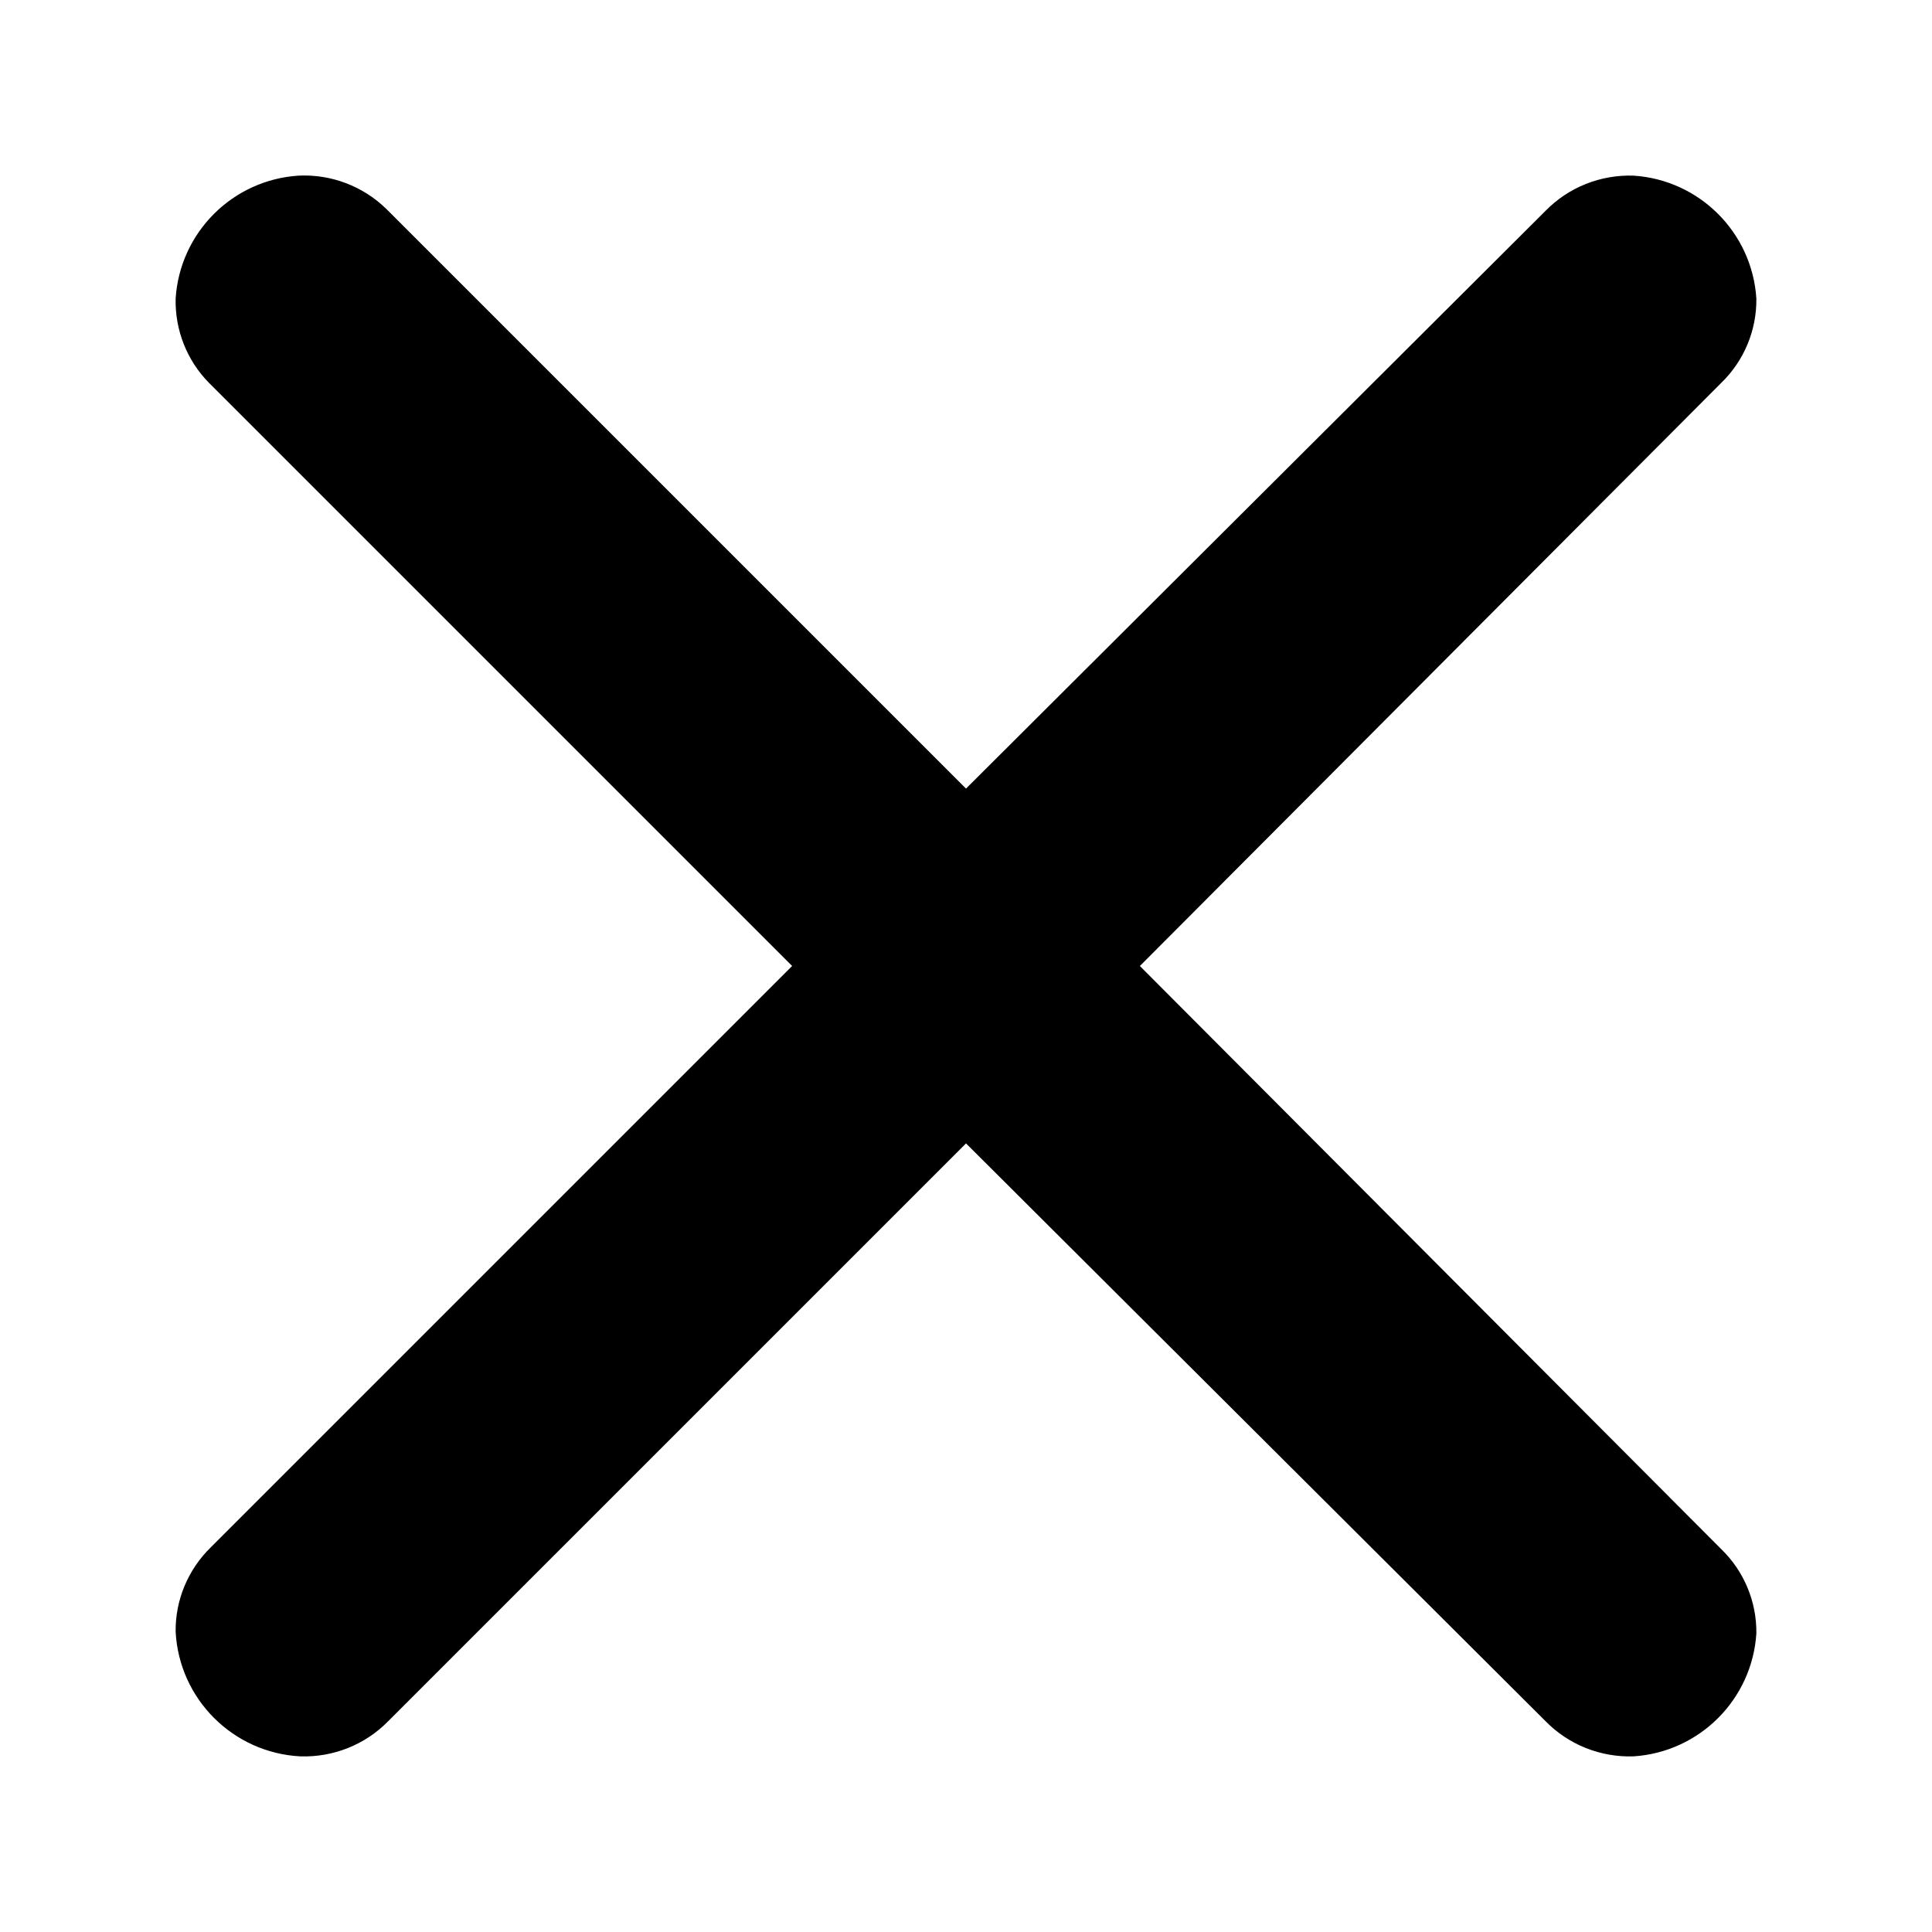
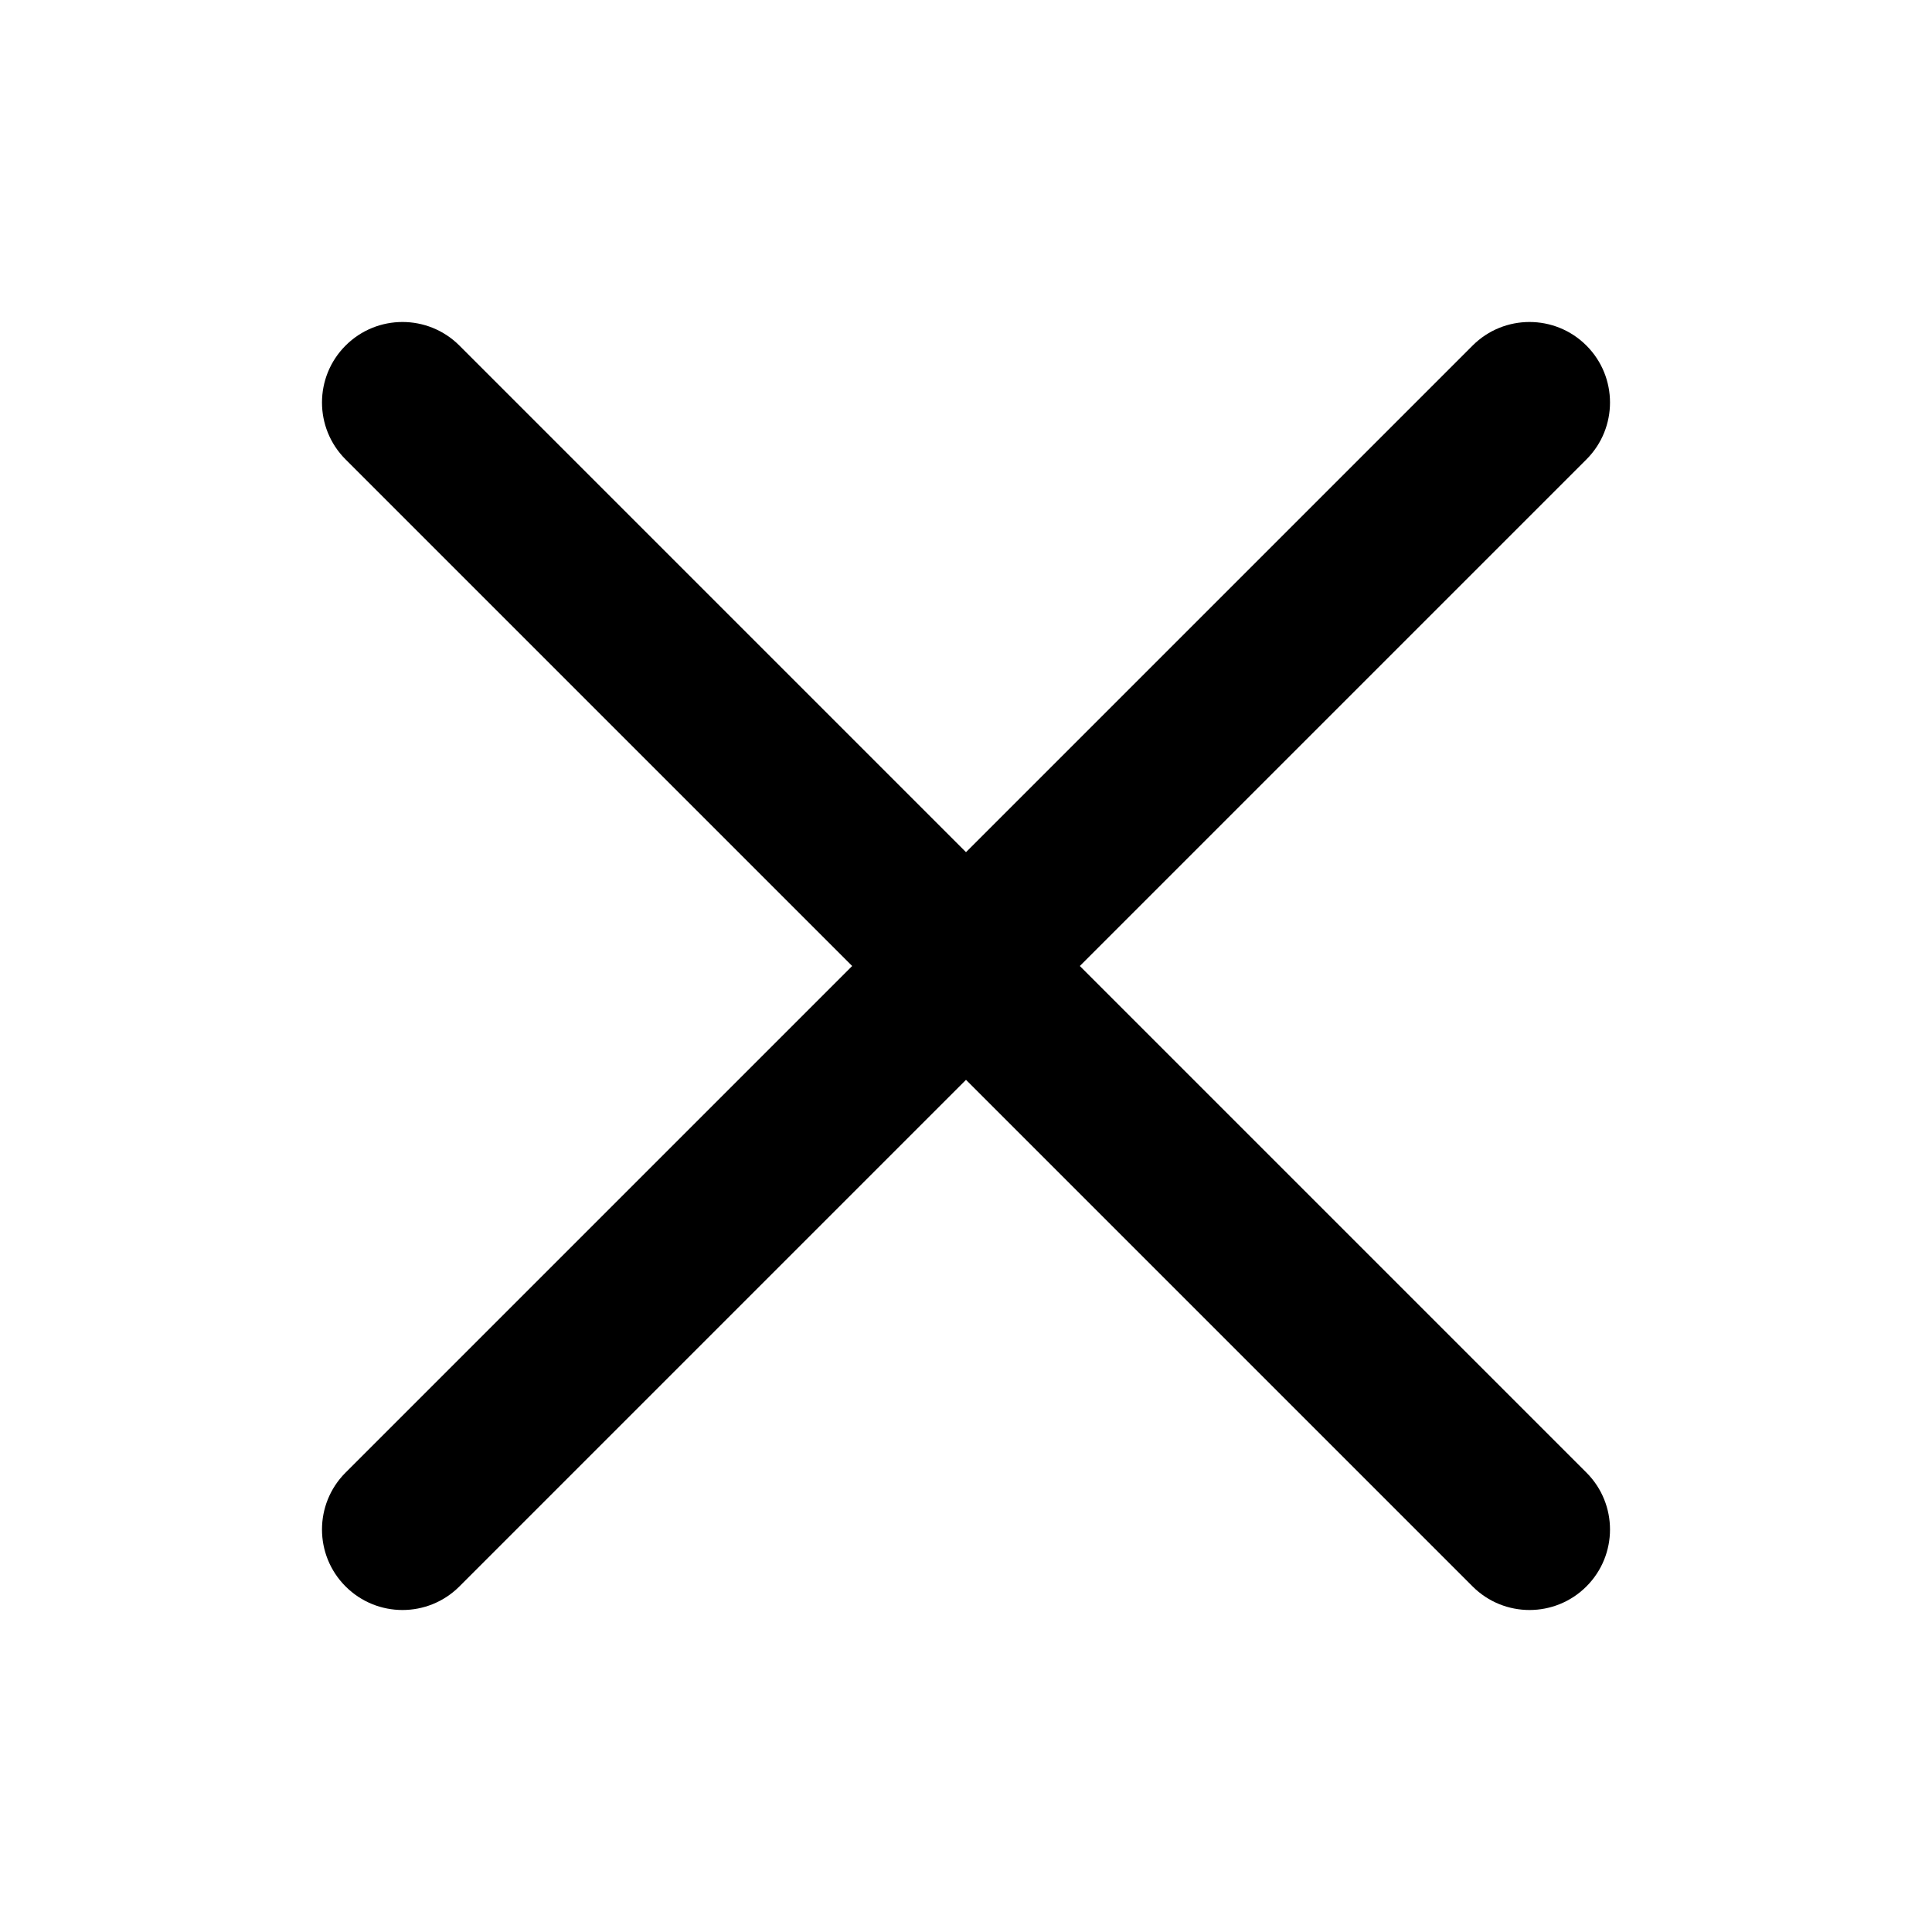
- <svg xmlns="http://www.w3.org/2000/svg" version="1.1" id="cross-11" width="11px" height="11px" viewBox="0 0 11 11">
-   <path d="M2.2,1.19l3.3,3.3L8.8,1.2C8.931,1.066,9.113,0.994,9.3,1C9.676,1.024,9.976,1.324,10,1.7  c0.002,0.181-0.07,0.354-0.2,0.48L6.49,5.5L9.8,8.82C9.93,8.946,10.002,9.119,10,9.3C9.976,9.676,9.676,9.976,9.3,10  c-0.187,0.006-0.369-0.066-0.5-0.2L5.5,6.51L2.21,9.8c-0.131,0.134-0.313,0.206-0.5,0.2C1.327,9.98,1.02,9.674,1,9.29  C0.998,9.109,1.071,8.936,1.2,8.81L4.51,5.5L1.19,2.18C1.064,2.052,0.996,1.879,1,1.7C1.024,1.324,1.324,1.024,1.7,1  C1.886,0.991,2.067,1.06,2.2,1.19z" />
+ <svg xmlns="http://www.w3.org/2000/svg" id="Layer_1" data-name="Layer 1" viewBox="0 0 512 512">
+   <path d="M286.17,256,420.42,121.75a21.33,21.33,0,1,0-30.17-30.17L256,225.83,121.75,91.58a21.33,21.33,0,1,0-30.17,30.17L225.83,256,91.58,390.25a21.33,21.33,0,1,0,30.17,30.17L256,286.17,390.25,420.42a21.33,21.33,0,1,0,30.17-30.17Z" />
</svg>
